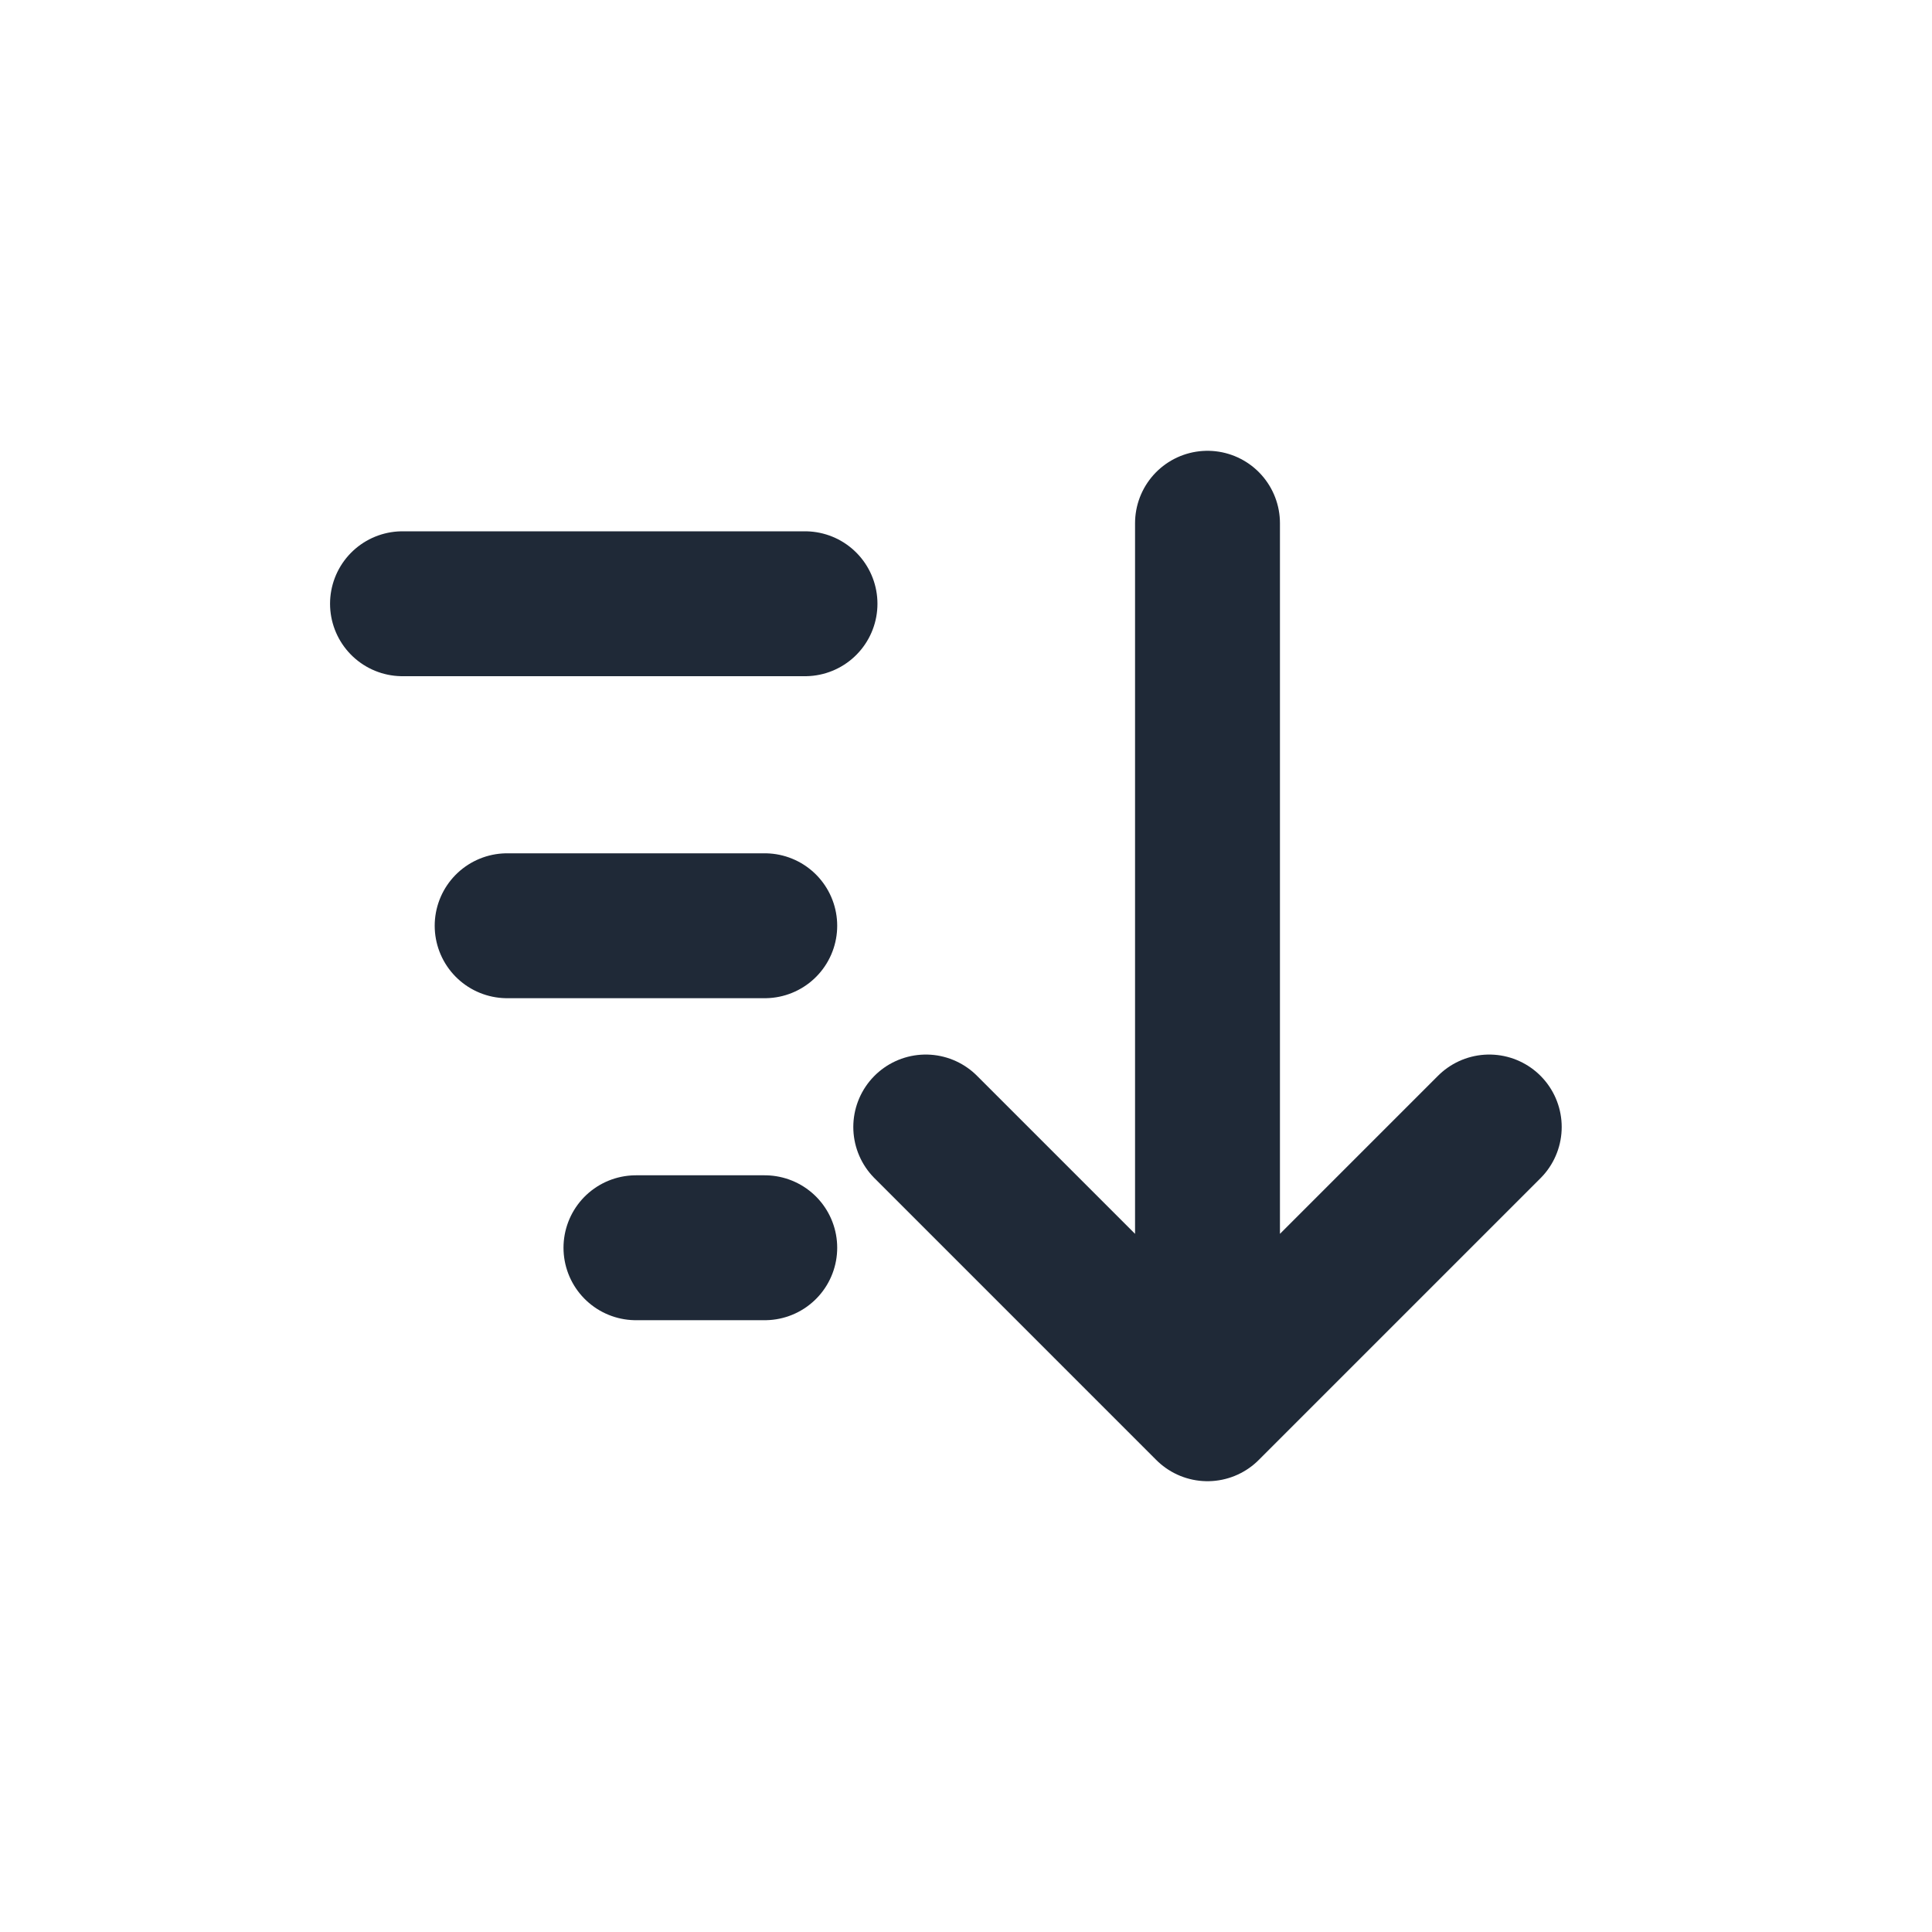
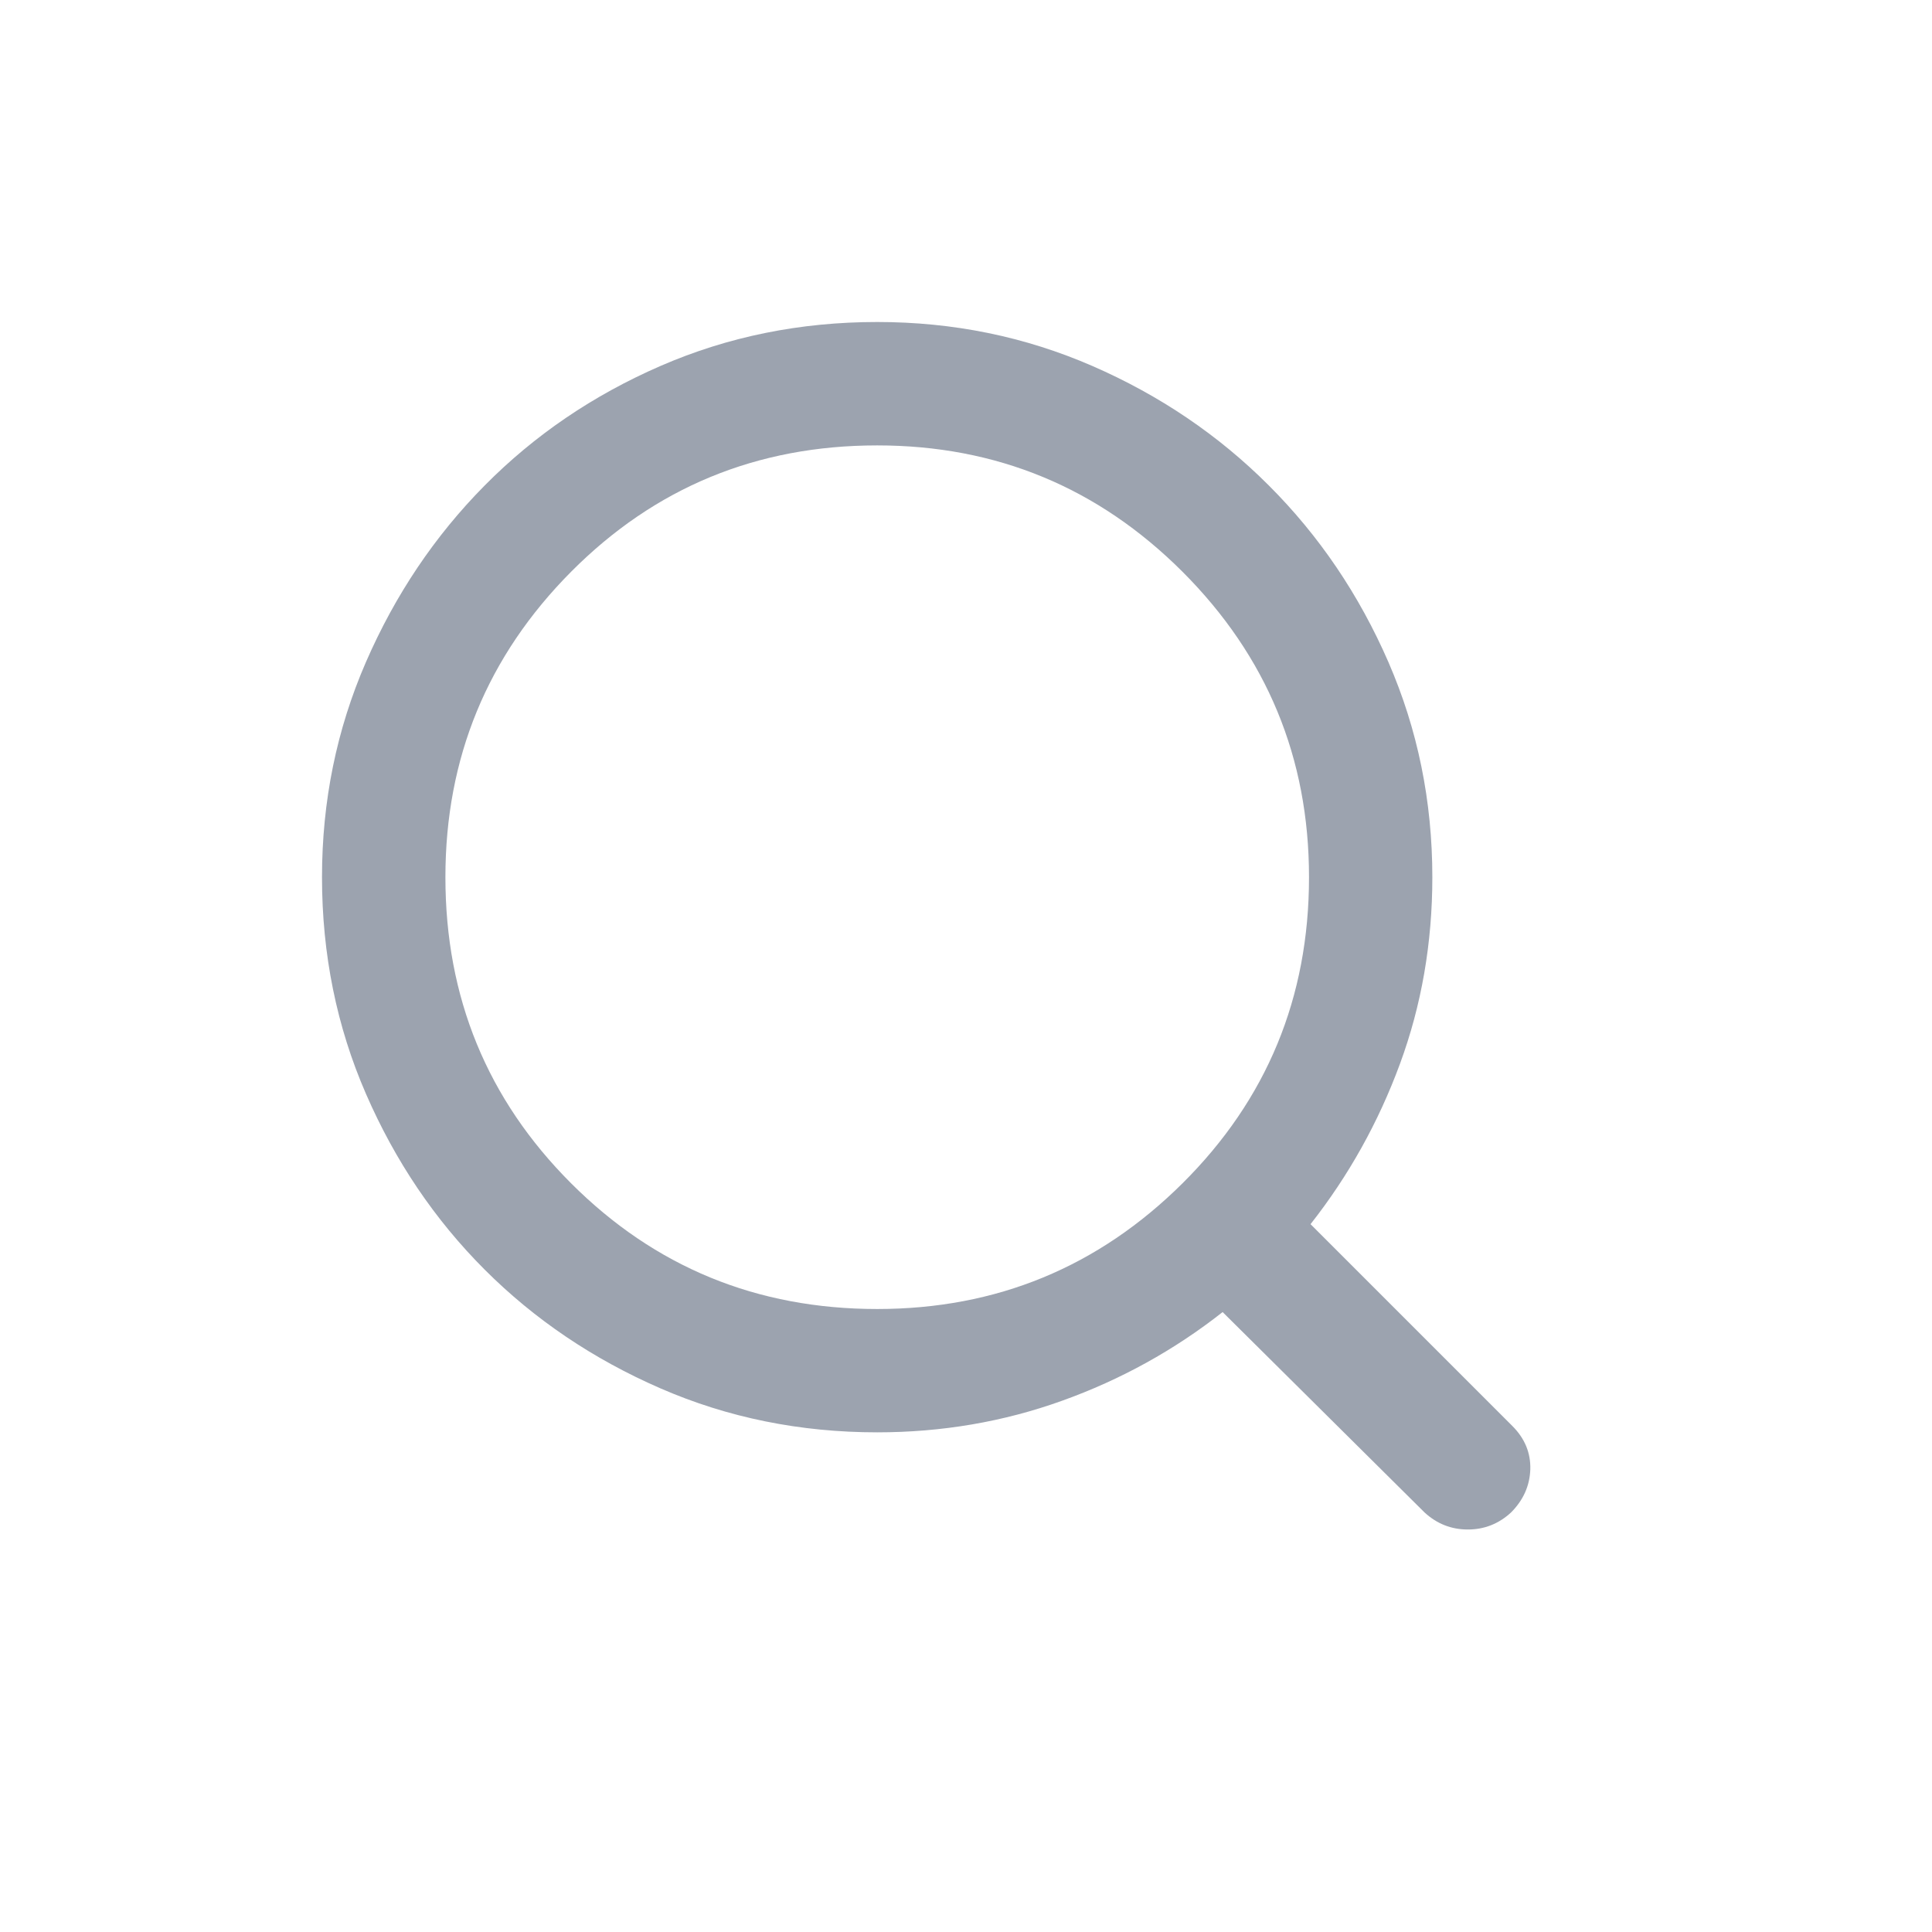
<svg xmlns="http://www.w3.org/2000/svg" width="24" height="24" viewBox="0 0 24 24" fill="none">
-   <path d="M15 6.5V17.5M15 17.5L11.5 14M15 17.5L18.5 14" stroke="#1F2937" stroke-width="1.8" stroke-linecap="round" stroke-linejoin="round" />
-   <path d="M7.9 15.5L9.5 15.5" stroke="#1F2937" stroke-width="1.8" stroke-linecap="round" />
-   <path d="M5 7.5H10" stroke="#1F2937" stroke-width="1.8" stroke-linecap="round" />
-   <path d="M6.3 11.5L9.5 11.5" stroke="#1F2937" stroke-width="1.8" stroke-linecap="round" />
+   <path d="M10.897 16.261C12.378 16.261 13.642 15.74 14.69 14.699C15.737 13.658 16.261 12.391 16.261 10.897C16.261 9.415 15.737 8.151 14.69 7.103C13.642 6.056 12.378 5.533 10.897 5.533C9.402 5.533 8.135 6.056 7.094 7.103C6.053 8.151 5.533 9.415 5.533 10.897C5.533 12.391 6.053 13.658 7.094 14.699C8.135 15.74 9.402 16.261 10.897 16.261ZM10.897 17.793C9.939 17.793 9.042 17.611 8.205 17.247C7.368 16.883 6.64 16.391 6.021 15.772C5.402 15.153 4.91 14.425 4.546 13.588C4.182 12.752 4 11.854 4 10.897C4 9.951 4.182 9.061 4.546 8.224C4.91 7.388 5.402 6.656 6.021 6.031C6.64 5.405 7.368 4.91 8.205 4.546C9.042 4.182 9.939 4 10.897 4C11.842 4 12.732 4.182 13.569 4.546C14.405 4.91 15.137 5.405 15.762 6.031C16.388 6.656 16.883 7.388 17.247 8.224C17.611 9.061 17.793 9.951 17.793 10.897C17.793 11.714 17.659 12.487 17.391 13.215C17.123 13.943 16.752 14.607 16.28 15.207L18.789 17.716C18.942 17.87 19.016 18.049 19.01 18.253C19.003 18.457 18.923 18.636 18.77 18.789C18.617 18.93 18.438 19 18.234 19C18.029 19 17.851 18.93 17.697 18.789L15.188 16.299C14.588 16.771 13.923 17.139 13.195 17.4C12.467 17.662 11.701 17.793 10.897 17.793Z" fill="#9CA3AF" />
</svg>
